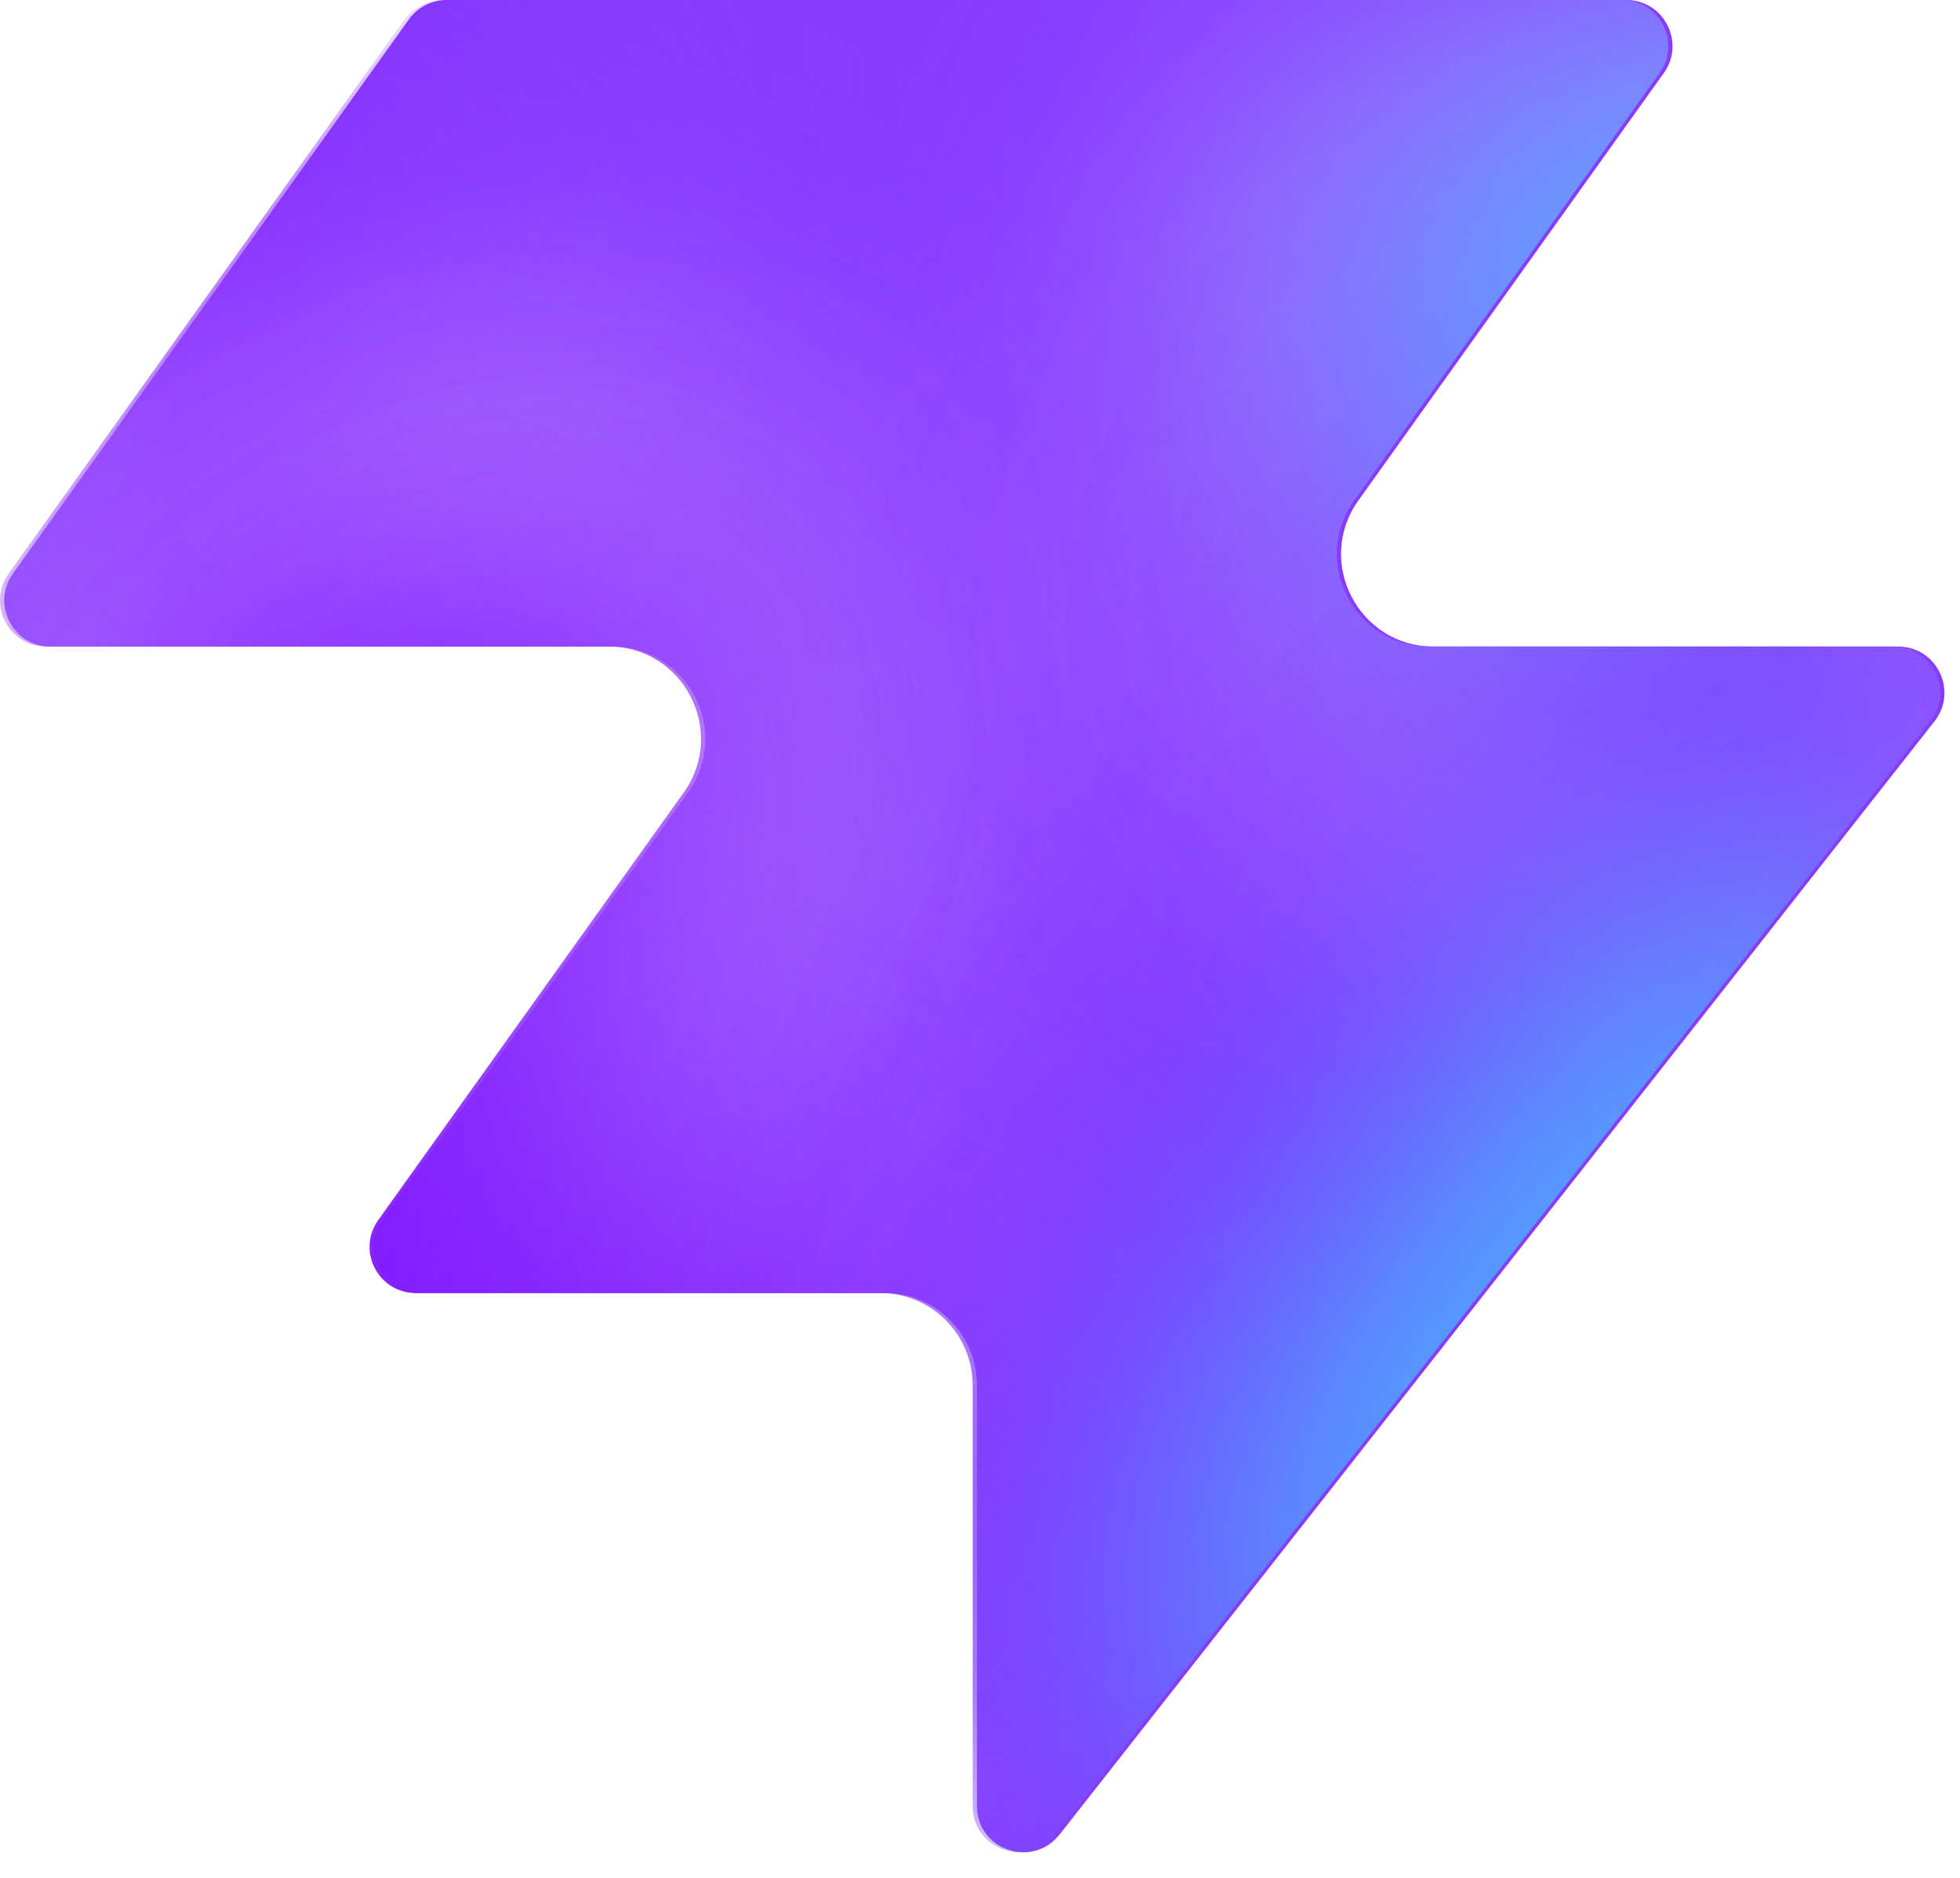
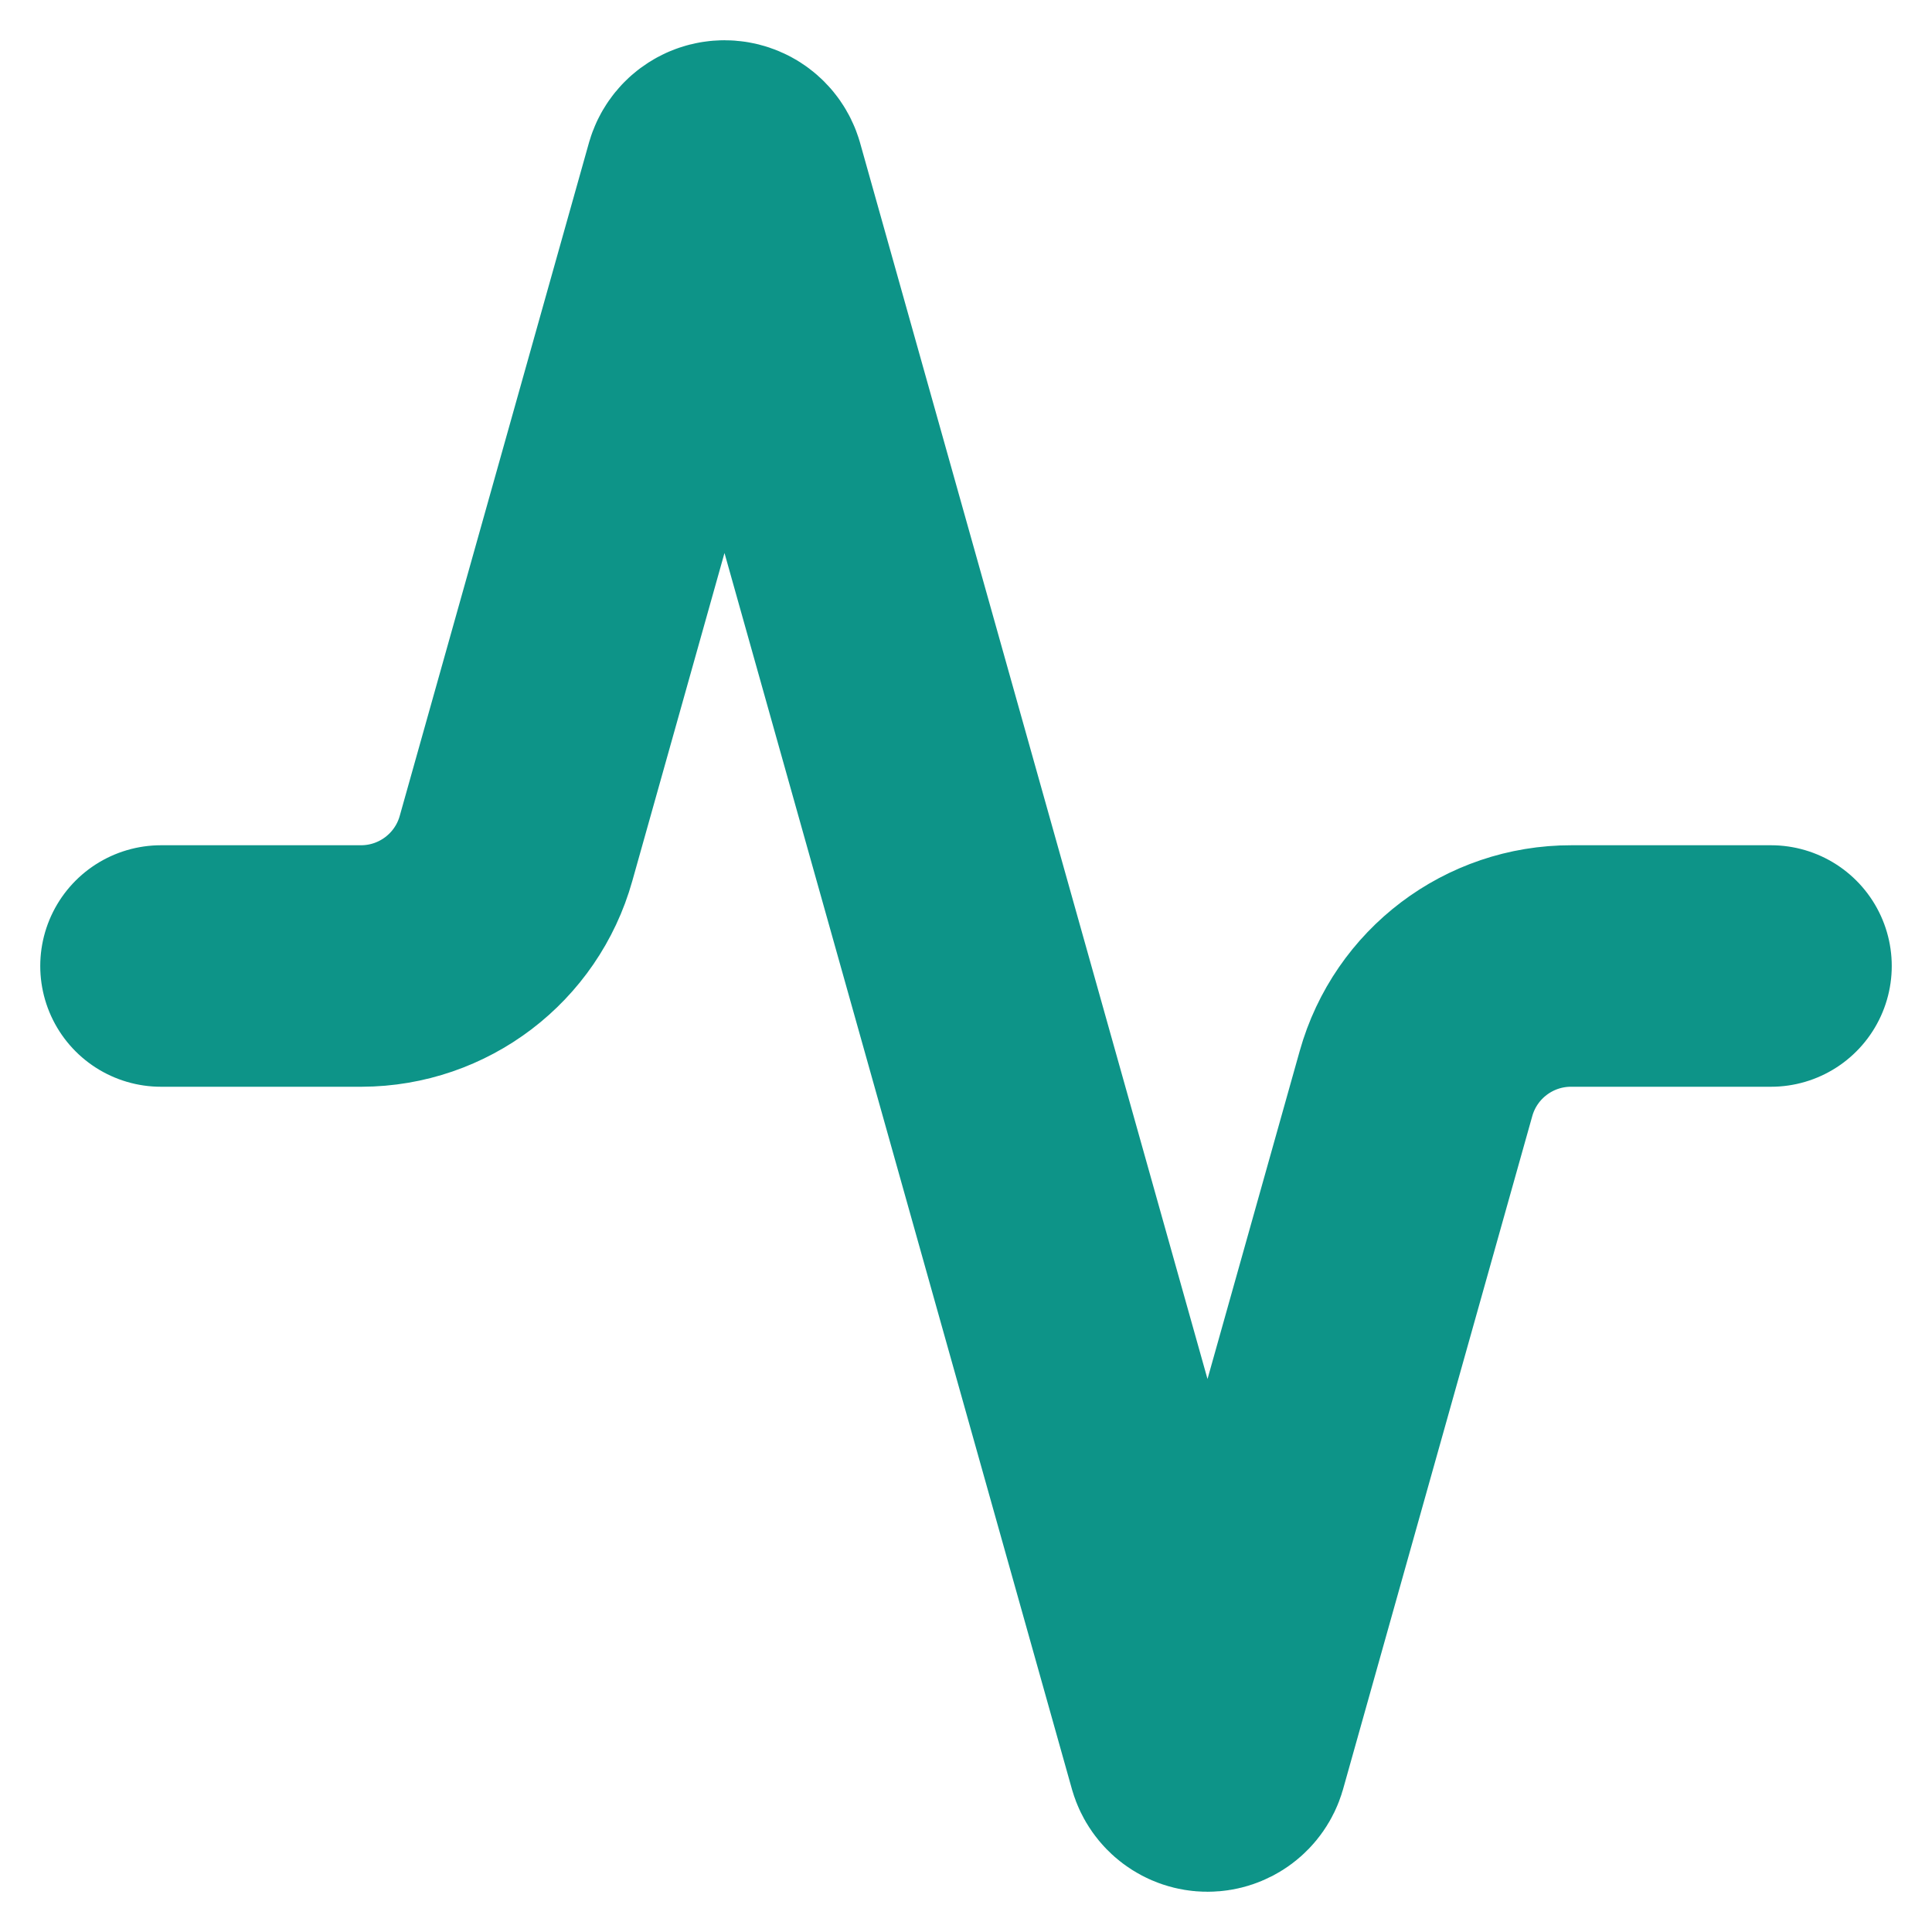
- <svg xmlns="http://www.w3.org/2000/svg" width="48" height="46" fill="none" viewBox="0 0 48 46">
-   <path fill="#863bff" d="M25.946 44.938c-.664.845-2.021.375-2.021-.698V33.937a2.26 2.26 0 0 0-2.262-2.262H10.287c-.92 0-1.456-1.04-.92-1.788l7.48-10.471c1.07-1.497 0-3.578-1.842-3.578H1.237c-.92 0-1.456-1.04-.92-1.788L10.013.474c.214-.297.556-.474.92-.474h28.894c.92 0 1.456 1.04.92 1.788l-7.48 10.471c-1.07 1.498 0 3.579 1.842 3.579h11.377c.943 0 1.473 1.088.89 1.83L25.947 44.94z" style="fill:#863bff;fill:color(display-p3 .525 .23 1);fill-opacity:1" />
-   <mask id="a" width="48" height="46" x="0" y="0" maskUnits="userSpaceOnUse" style="mask-type:alpha">
-     <path fill="#000" d="M25.842 44.938c-.664.844-2.021.375-2.021-.698V33.937a2.26 2.26 0 0 0-2.262-2.262H10.183c-.92 0-1.456-1.04-.92-1.788l7.48-10.471c1.07-1.498 0-3.579-1.842-3.579H1.133c-.92 0-1.456-1.04-.92-1.787L9.91.473c.214-.297.556-.474.92-.474h28.894c.92 0 1.456 1.04.92 1.788l-7.48 10.471c-1.07 1.498 0 3.578 1.842 3.578h11.377c.943 0 1.473 1.088.89 1.832L25.843 44.94z" style="fill:#000;fill-opacity:1" />
-   </mask>
-   <g mask="url(#a)">
-     <g filter="url(#b)">
-       <ellipse cx="5.508" cy="14.704" fill="#ede6ff" rx="5.508" ry="14.704" style="fill:#ede6ff;fill:color(display-p3 .927 .903 1);fill-opacity:1" transform="matrix(.00324 1 1 -.00324 -4.47 31.516)" />
-     </g>
-     <g filter="url(#c)">
-       <ellipse cx="10.399" cy="29.851" fill="#ede6ff" rx="10.399" ry="29.851" style="fill:#ede6ff;fill:color(display-p3 .927 .903 1);fill-opacity:1" transform="matrix(.00324 1 1 -.00324 -39.328 7.883)" />
-     </g>
-     <g filter="url(#d)">
-       <ellipse cx="5.508" cy="30.487" fill="#7e14ff" rx="5.508" ry="30.487" style="fill:#7e14ff;fill:color(display-p3 .492 .077 1);fill-opacity:1" transform="rotate(89.814 -25.913 -14.639)scale(1 -1)" />
-     </g>
-     <g filter="url(#e)">
-       <ellipse cx="5.508" cy="30.599" fill="#7e14ff" rx="5.508" ry="30.599" style="fill:#7e14ff;fill:color(display-p3 .492 .077 1);fill-opacity:1" transform="rotate(89.814 -32.644 -3.334)scale(1 -1)" />
-     </g>
-     <g filter="url(#f)">
-       <ellipse cx="5.508" cy="30.599" fill="#7e14ff" rx="5.508" ry="30.599" style="fill:#7e14ff;fill:color(display-p3 .492 .077 1);fill-opacity:1" transform="matrix(.00324 1 1 -.00324 -34.34 30.47)" />
-     </g>
-     <g filter="url(#g)">
-       <ellipse cx="14.072" cy="22.078" fill="#ede6ff" rx="14.072" ry="22.078" style="fill:#ede6ff;fill:color(display-p3 .927 .903 1);fill-opacity:1" transform="rotate(93.35 24.506 48.493)scale(-1 1)" />
-     </g>
-     <g filter="url(#h)">
-       <ellipse cx="3.47" cy="21.501" fill="#7e14ff" rx="3.47" ry="21.501" style="fill:#7e14ff;fill:color(display-p3 .492 .077 1);fill-opacity:1" transform="rotate(89.009 28.708 47.59)scale(-1 1)" />
-     </g>
-     <g filter="url(#i)">
-       <ellipse cx="3.47" cy="21.501" fill="#7e14ff" rx="3.47" ry="21.501" style="fill:#7e14ff;fill:color(display-p3 .492 .077 1);fill-opacity:1" transform="rotate(89.009 28.708 47.59)scale(-1 1)" />
-     </g>
-     <g filter="url(#j)">
-       <ellipse cx=".387" cy="8.972" fill="#7e14ff" rx="4.407" ry="29.108" style="fill:#7e14ff;fill:color(display-p3 .492 .077 1);fill-opacity:1" transform="rotate(39.51 .387 8.972)" />
-     </g>
-     <g filter="url(#k)">
-       <ellipse cx="47.523" cy="-6.092" fill="#7e14ff" rx="4.407" ry="29.108" style="fill:#7e14ff;fill:color(display-p3 .492 .077 1);fill-opacity:1" transform="rotate(37.892 47.523 -6.092)" />
-     </g>
-     <g filter="url(#l)">
-       <ellipse cx="41.412" cy="6.333" fill="#47bfff" rx="5.971" ry="9.665" style="fill:#47bfff;fill:color(display-p3 .28 .748 1);fill-opacity:1" transform="rotate(37.892 41.412 6.333)" />
-     </g>
-     <g filter="url(#m)">
-       <ellipse cx="-1.879" cy="38.332" fill="#7e14ff" rx="4.407" ry="29.108" style="fill:#7e14ff;fill:color(display-p3 .492 .077 1);fill-opacity:1" transform="rotate(37.892 -1.88 38.332)" />
-     </g>
-     <g filter="url(#n)">
-       <ellipse cx="-1.879" cy="38.332" fill="#7e14ff" rx="4.407" ry="29.108" style="fill:#7e14ff;fill:color(display-p3 .492 .077 1);fill-opacity:1" transform="rotate(37.892 -1.88 38.332)" />
-     </g>
-     <g filter="url(#o)">
-       <ellipse cx="35.651" cy="29.907" fill="#7e14ff" rx="4.407" ry="29.108" style="fill:#7e14ff;fill:color(display-p3 .492 .077 1);fill-opacity:1" transform="rotate(37.892 35.651 29.907)" />
-     </g>
-     <g filter="url(#p)">
-       <ellipse cx="38.418" cy="32.4" fill="#47bfff" rx="5.971" ry="15.297" style="fill:#47bfff;fill:color(display-p3 .28 .748 1);fill-opacity:1" transform="rotate(37.892 38.418 32.4)" />
-     </g>
+ <svg xmlns="http://www.w3.org/2000/svg" version="1.1" width="1000" height="1000">
+   <style>
+     #light-icon {
+       display: inline;
+     }
+     #dark-icon {
+       display: none;
+     }
+ 
+     @media (prefers-color-scheme: dark) {
+       #light-icon {
+         display: none;
+       }
+       #dark-icon {
+         display: inline;
+       }
+     }
+   </style>
+   <g id="light-icon">
+     <svg version="1.1" width="1000" height="1000">
+       <g>
+         <g transform="matrix(2,0,0,2,0,0)">
+           <svg width="500" height="500" viewBox="0 0 24 24" fill="none" stroke="#0d9488" stroke-width="3" stroke-linecap="round" stroke-linejoin="round">
+             <path d="M22 12h-2.48a2 2 0 0 0-1.93 1.46l-2.35 8.36a.25.25 0 0 1-.48 0L9.24 2.18a.25.25 0 0 0-.48 0l-2.35 8.36A2 2 0 0 1 4.49 12H2" />
+           </svg>
+         </g>
+       </g>
+     </svg>
  </g>
-   <defs>
-     <filter id="b" width="60.045" height="41.654" x="-19.77" y="16.149" color-interpolation-filters="sRGB" filterUnits="userSpaceOnUse">
-       <feFlood flood-opacity="0" result="BackgroundImageFix" />
-       <feBlend in="SourceGraphic" in2="BackgroundImageFix" result="shape" />
-       <feGaussianBlur result="effect1_foregroundBlur_2002_17158" stdDeviation="7.659" />
-     </filter>
-     <filter id="c" width="90.34" height="51.437" x="-54.613" y="-7.533" color-interpolation-filters="sRGB" filterUnits="userSpaceOnUse">
-       <feFlood flood-opacity="0" result="BackgroundImageFix" />
-       <feBlend in="SourceGraphic" in2="BackgroundImageFix" result="shape" />
-       <feGaussianBlur result="effect1_foregroundBlur_2002_17158" stdDeviation="7.659" />
-     </filter>
-     <filter id="d" width="79.355" height="29.4" x="-49.64" y="2.03" color-interpolation-filters="sRGB" filterUnits="userSpaceOnUse">
-       <feFlood flood-opacity="0" result="BackgroundImageFix" />
-       <feBlend in="SourceGraphic" in2="BackgroundImageFix" result="shape" />
-       <feGaussianBlur result="effect1_foregroundBlur_2002_17158" stdDeviation="4.596" />
-     </filter>
-     <filter id="e" width="79.579" height="29.4" x="-45.045" y="20.029" color-interpolation-filters="sRGB" filterUnits="userSpaceOnUse">
-       <feFlood flood-opacity="0" result="BackgroundImageFix" />
-       <feBlend in="SourceGraphic" in2="BackgroundImageFix" result="shape" />
-       <feGaussianBlur result="effect1_foregroundBlur_2002_17158" stdDeviation="4.596" />
-     </filter>
-     <filter id="f" width="79.579" height="29.4" x="-43.513" y="21.178" color-interpolation-filters="sRGB" filterUnits="userSpaceOnUse">
-       <feFlood flood-opacity="0" result="BackgroundImageFix" />
-       <feBlend in="SourceGraphic" in2="BackgroundImageFix" result="shape" />
-       <feGaussianBlur result="effect1_foregroundBlur_2002_17158" stdDeviation="4.596" />
-     </filter>
-     <filter id="g" width="74.749" height="58.852" x="15.756" y="-17.901" color-interpolation-filters="sRGB" filterUnits="userSpaceOnUse">
-       <feFlood flood-opacity="0" result="BackgroundImageFix" />
-       <feBlend in="SourceGraphic" in2="BackgroundImageFix" result="shape" />
-       <feGaussianBlur result="effect1_foregroundBlur_2002_17158" stdDeviation="7.659" />
-     </filter>
-     <filter id="h" width="61.377" height="25.362" x="23.548" y="2.284" color-interpolation-filters="sRGB" filterUnits="userSpaceOnUse">
-       <feFlood flood-opacity="0" result="BackgroundImageFix" />
-       <feBlend in="SourceGraphic" in2="BackgroundImageFix" result="shape" />
-       <feGaussianBlur result="effect1_foregroundBlur_2002_17158" stdDeviation="4.596" />
-     </filter>
-     <filter id="i" width="61.377" height="25.362" x="23.548" y="2.284" color-interpolation-filters="sRGB" filterUnits="userSpaceOnUse">
-       <feFlood flood-opacity="0" result="BackgroundImageFix" />
-       <feBlend in="SourceGraphic" in2="BackgroundImageFix" result="shape" />
-       <feGaussianBlur result="effect1_foregroundBlur_2002_17158" stdDeviation="4.596" />
-     </filter>
-     <filter id="j" width="56.045" height="63.649" x="-27.636" y="-22.853" color-interpolation-filters="sRGB" filterUnits="userSpaceOnUse">
-       <feFlood flood-opacity="0" result="BackgroundImageFix" />
-       <feBlend in="SourceGraphic" in2="BackgroundImageFix" result="shape" />
-       <feGaussianBlur result="effect1_foregroundBlur_2002_17158" stdDeviation="4.596" />
-     </filter>
-     <filter id="k" width="54.814" height="64.646" x="20.116" y="-38.415" color-interpolation-filters="sRGB" filterUnits="userSpaceOnUse">
-       <feFlood flood-opacity="0" result="BackgroundImageFix" />
-       <feBlend in="SourceGraphic" in2="BackgroundImageFix" result="shape" />
-       <feGaussianBlur result="effect1_foregroundBlur_2002_17158" stdDeviation="4.596" />
-     </filter>
-     <filter id="l" width="33.541" height="35.313" x="24.641" y="-11.323" color-interpolation-filters="sRGB" filterUnits="userSpaceOnUse">
-       <feFlood flood-opacity="0" result="BackgroundImageFix" />
-       <feBlend in="SourceGraphic" in2="BackgroundImageFix" result="shape" />
-       <feGaussianBlur result="effect1_foregroundBlur_2002_17158" stdDeviation="4.596" />
-     </filter>
-     <filter id="m" width="54.814" height="64.646" x="-29.286" y="6.009" color-interpolation-filters="sRGB" filterUnits="userSpaceOnUse">
-       <feFlood flood-opacity="0" result="BackgroundImageFix" />
-       <feBlend in="SourceGraphic" in2="BackgroundImageFix" result="shape" />
-       <feGaussianBlur result="effect1_foregroundBlur_2002_17158" stdDeviation="4.596" />
-     </filter>
-     <filter id="n" width="54.814" height="64.646" x="-29.286" y="6.009" color-interpolation-filters="sRGB" filterUnits="userSpaceOnUse">
-       <feFlood flood-opacity="0" result="BackgroundImageFix" />
-       <feBlend in="SourceGraphic" in2="BackgroundImageFix" result="shape" />
-       <feGaussianBlur result="effect1_foregroundBlur_2002_17158" stdDeviation="4.596" />
-     </filter>
-     <filter id="o" width="54.814" height="64.646" x="8.244" y="-2.416" color-interpolation-filters="sRGB" filterUnits="userSpaceOnUse">
-       <feFlood flood-opacity="0" result="BackgroundImageFix" />
-       <feBlend in="SourceGraphic" in2="BackgroundImageFix" result="shape" />
-       <feGaussianBlur result="effect1_foregroundBlur_2002_17158" stdDeviation="4.596" />
-     </filter>
-     <filter id="p" width="39.409" height="43.623" x="18.713" y="10.588" color-interpolation-filters="sRGB" filterUnits="userSpaceOnUse">
-       <feFlood flood-opacity="0" result="BackgroundImageFix" />
-       <feBlend in="SourceGraphic" in2="BackgroundImageFix" result="shape" />
-       <feGaussianBlur result="effect1_foregroundBlur_2002_17158" stdDeviation="4.596" />
-     </filter>
-   </defs>
+   <g id="dark-icon">
+     <svg version="1.1" width="1000" height="1000">
+       <g>
+         <g transform="matrix(2,0,0,2,0,0)">
+           <svg width="500" height="500" viewBox="0 0 24 24" fill="none" stroke="#2dd4bf" stroke-width="3" stroke-linecap="round" stroke-linejoin="round">
+             <path d="M22 12h-2.48a2 2 0 0 0-1.93 1.46l-2.35 8.36a.25.25 0 0 1-.48 0L9.24 2.18a.25.25 0 0 0-.48 0l-2.35 8.36A2 2 0 0 1 4.49 12H2" />
+           </svg>
+         </g>
+       </g>
+     </svg>
+   </g>
</svg>
